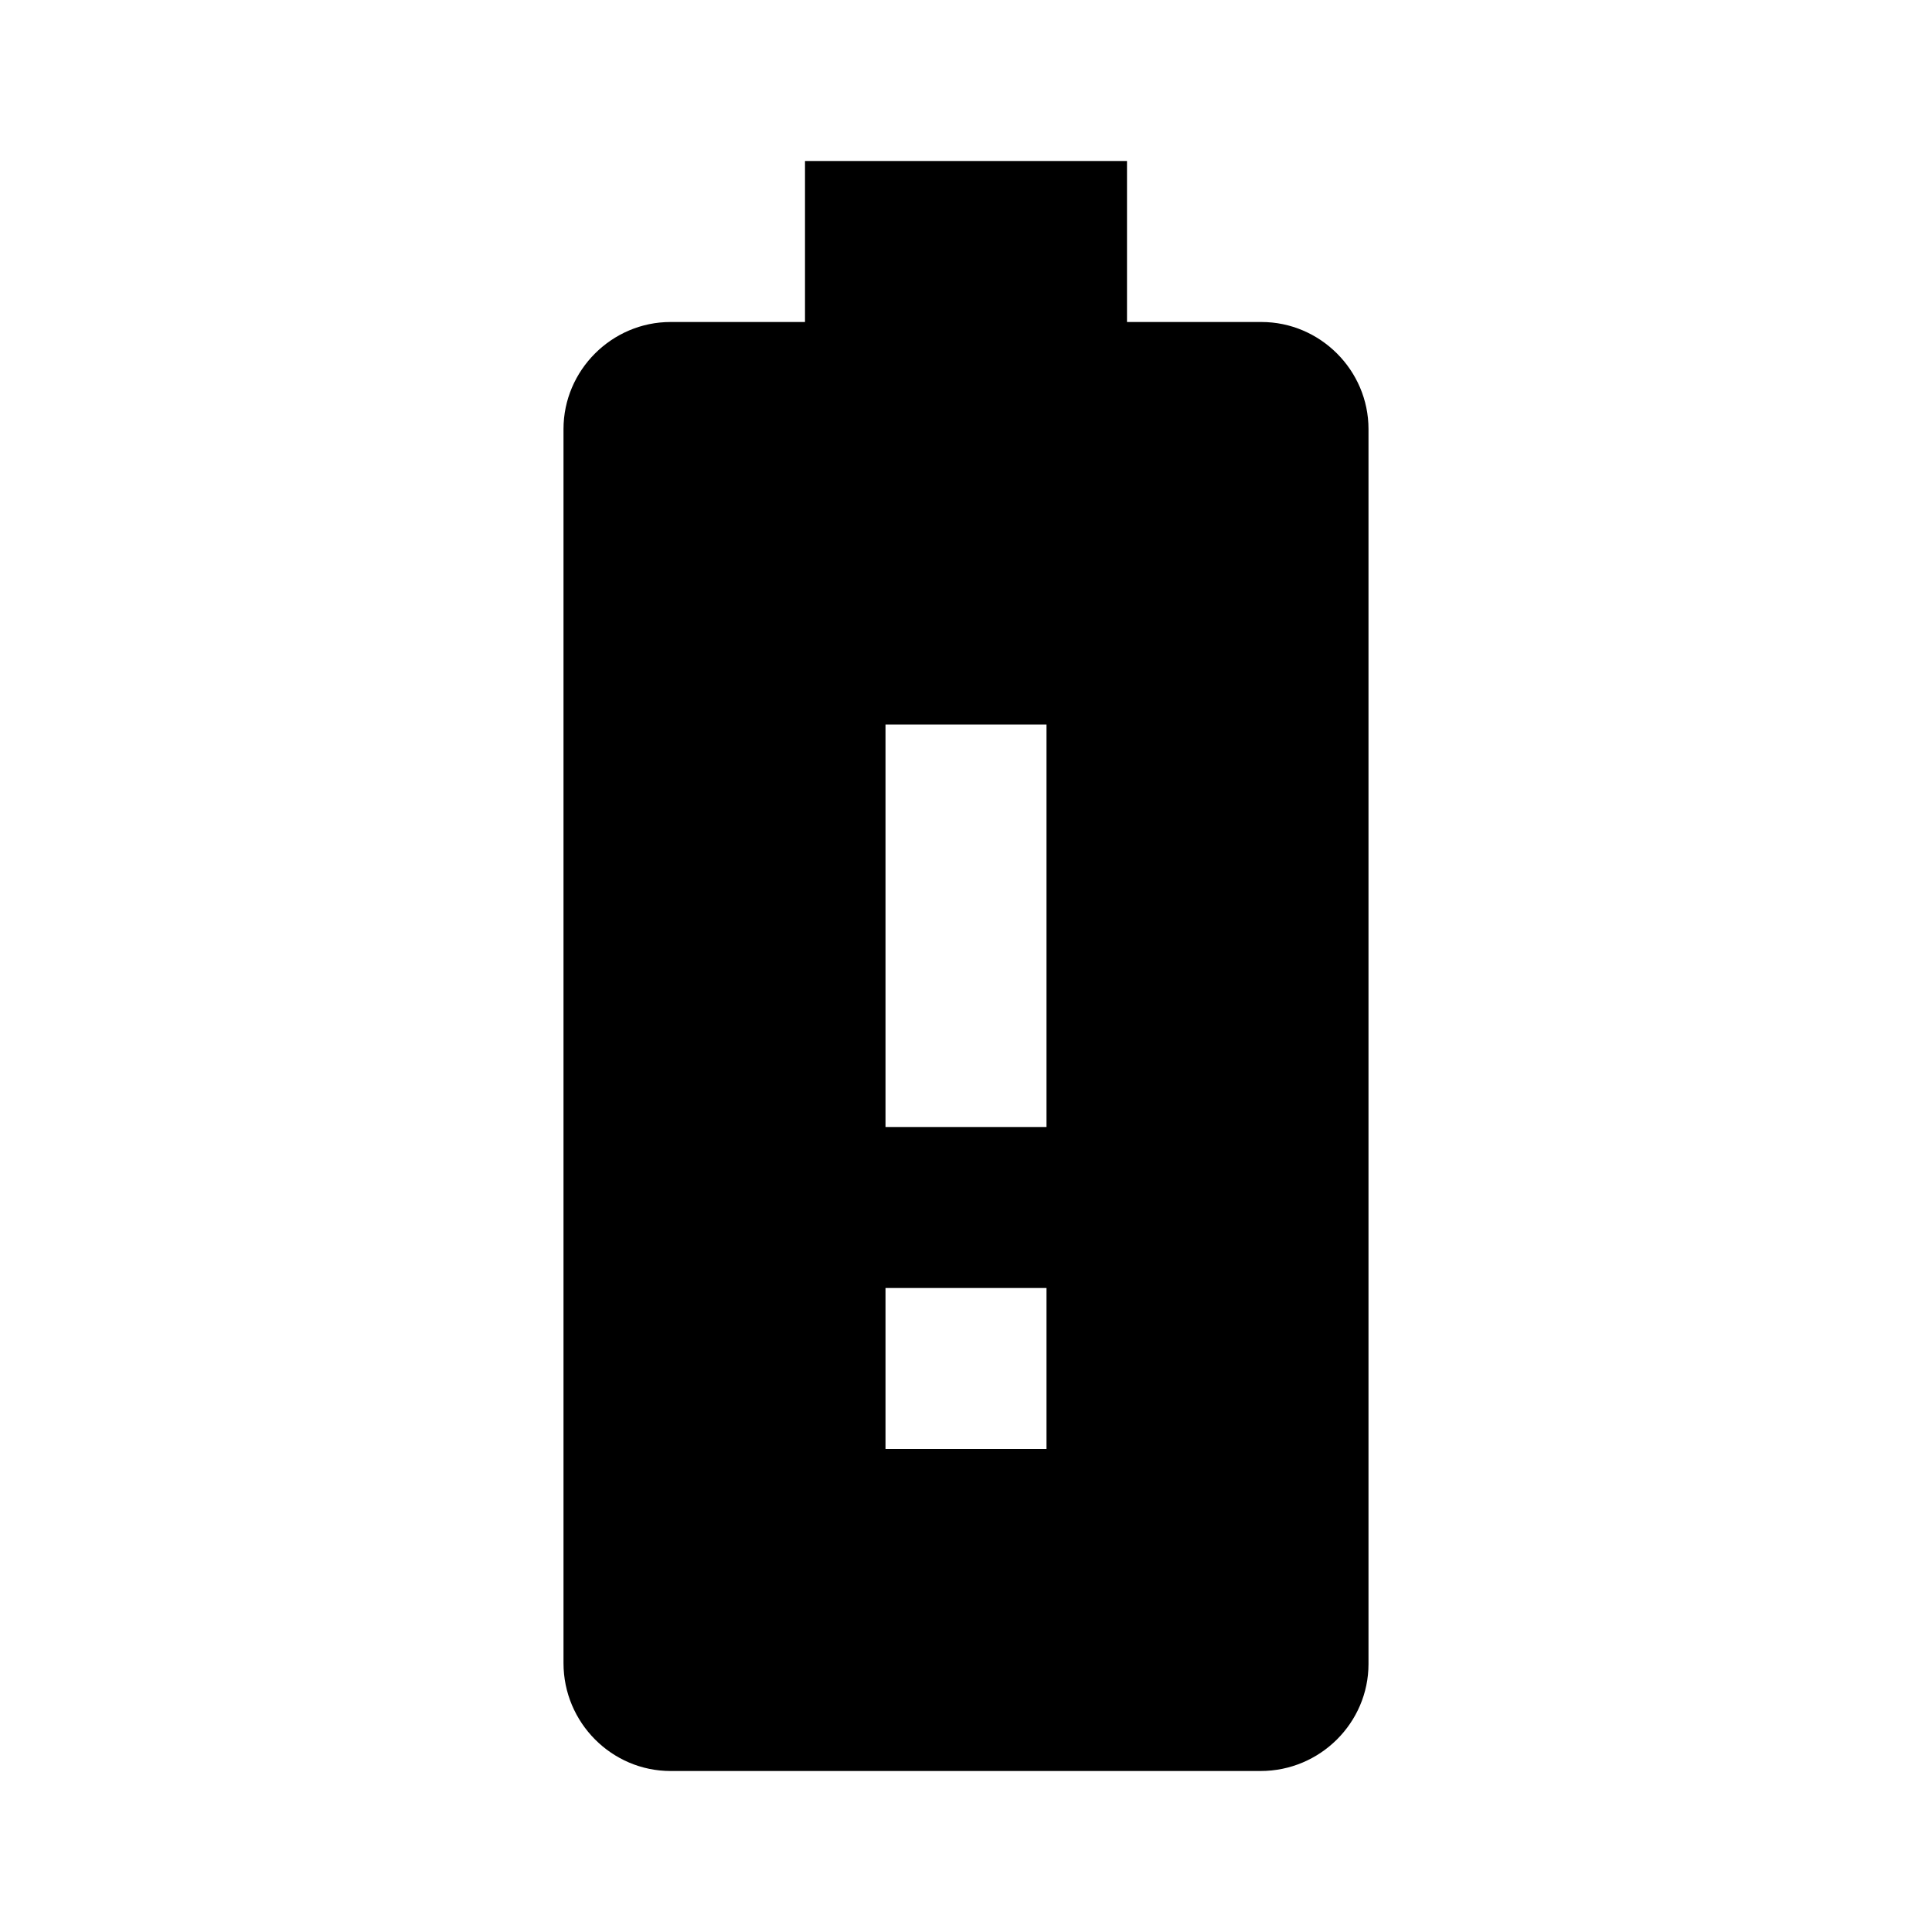
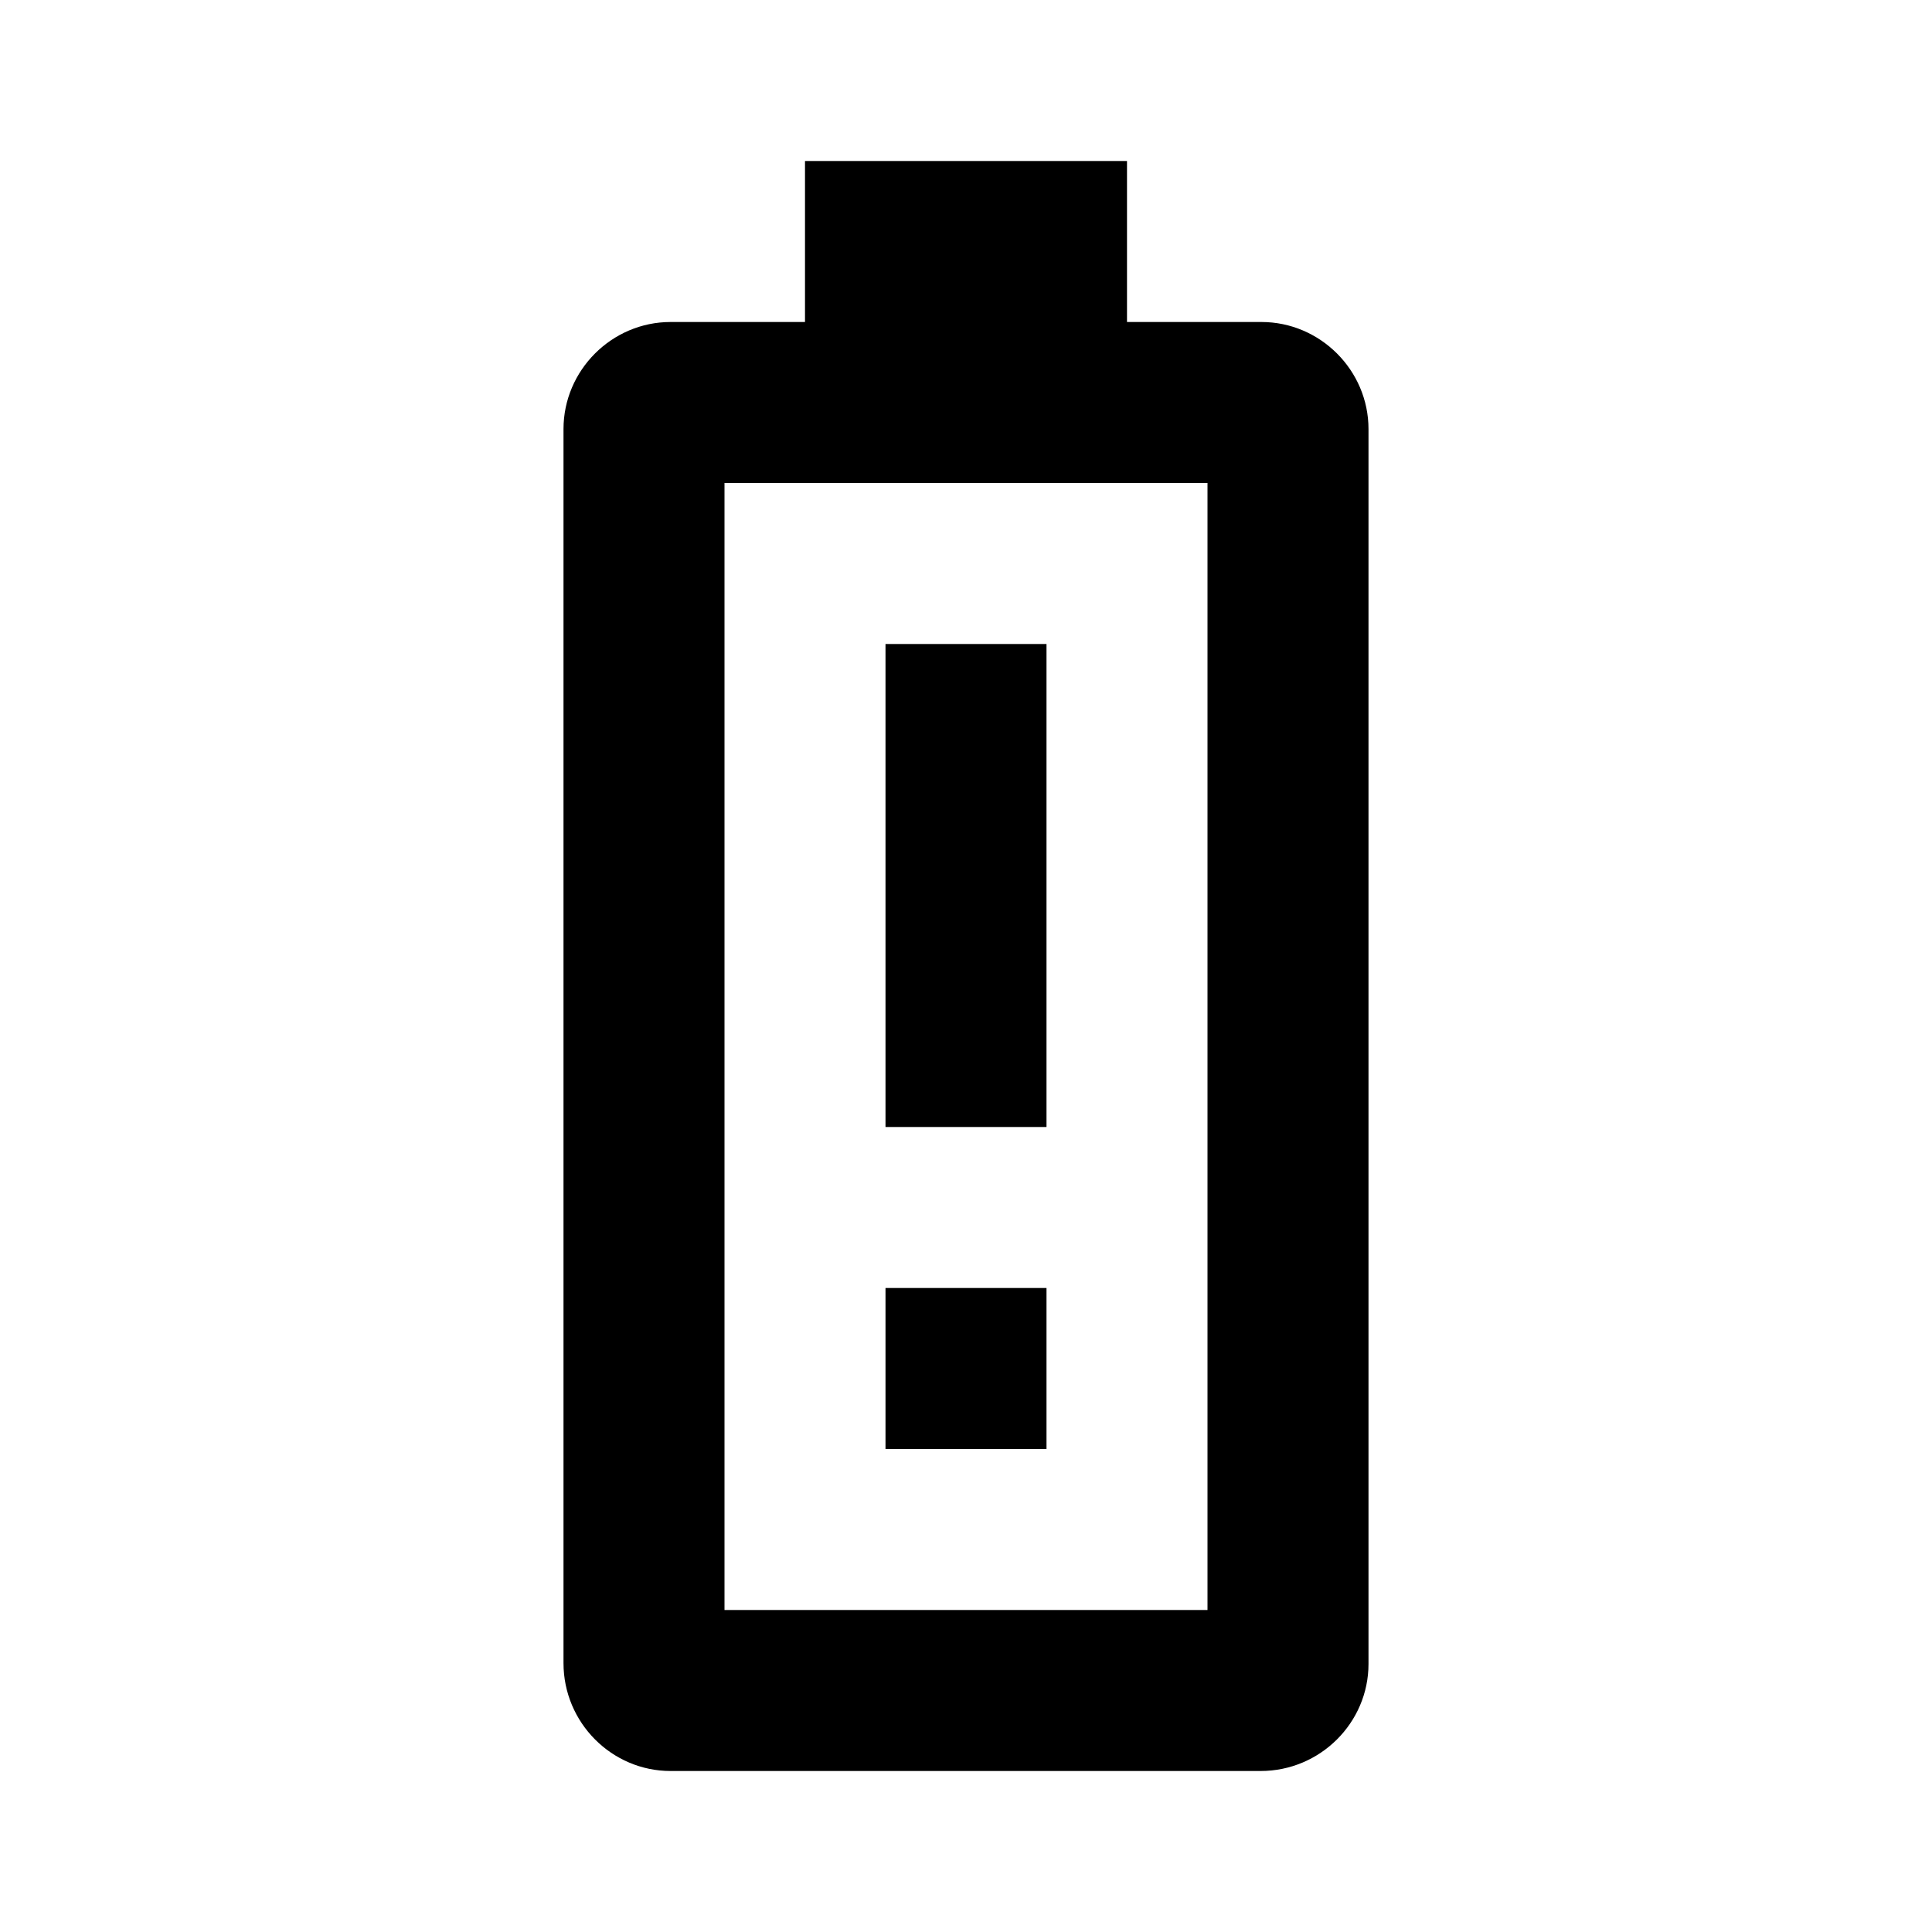
<svg xmlns="http://www.w3.org/2000/svg" height="24" viewBox="0 0 24 24" width="24">
  <path d="M0 0h24v24H0z" fill="none" />
-   <path d="M15.67 4H14V2h-4v2H8.33C7.6 4 7 4.6 7 5.33v15.33C7 21.4 7.6 22 8.33 22h7.33c.74 0 1.34-.6 1.34-1.33V5.33C17 4.6 16.4 4 15.67 4zM13 18h-2v-2h2v2zm0-4h-2V9h2v5z" />
+   <path fill-rule="evenodd" d="M15.67 4H14V2h-4v2H8.33C7.6 4 7 4.6 7 5.33v15.33C7 21.4 7.6 22 8.33 22h7.33c.74 0 1.34-.6 1.34-1.33V5.33C17 4.6 16.4 4 15.67 4zM9 6h6v14H9zM11 8h2v6h-2zM11 16h2v2h-2z" />
</svg>
